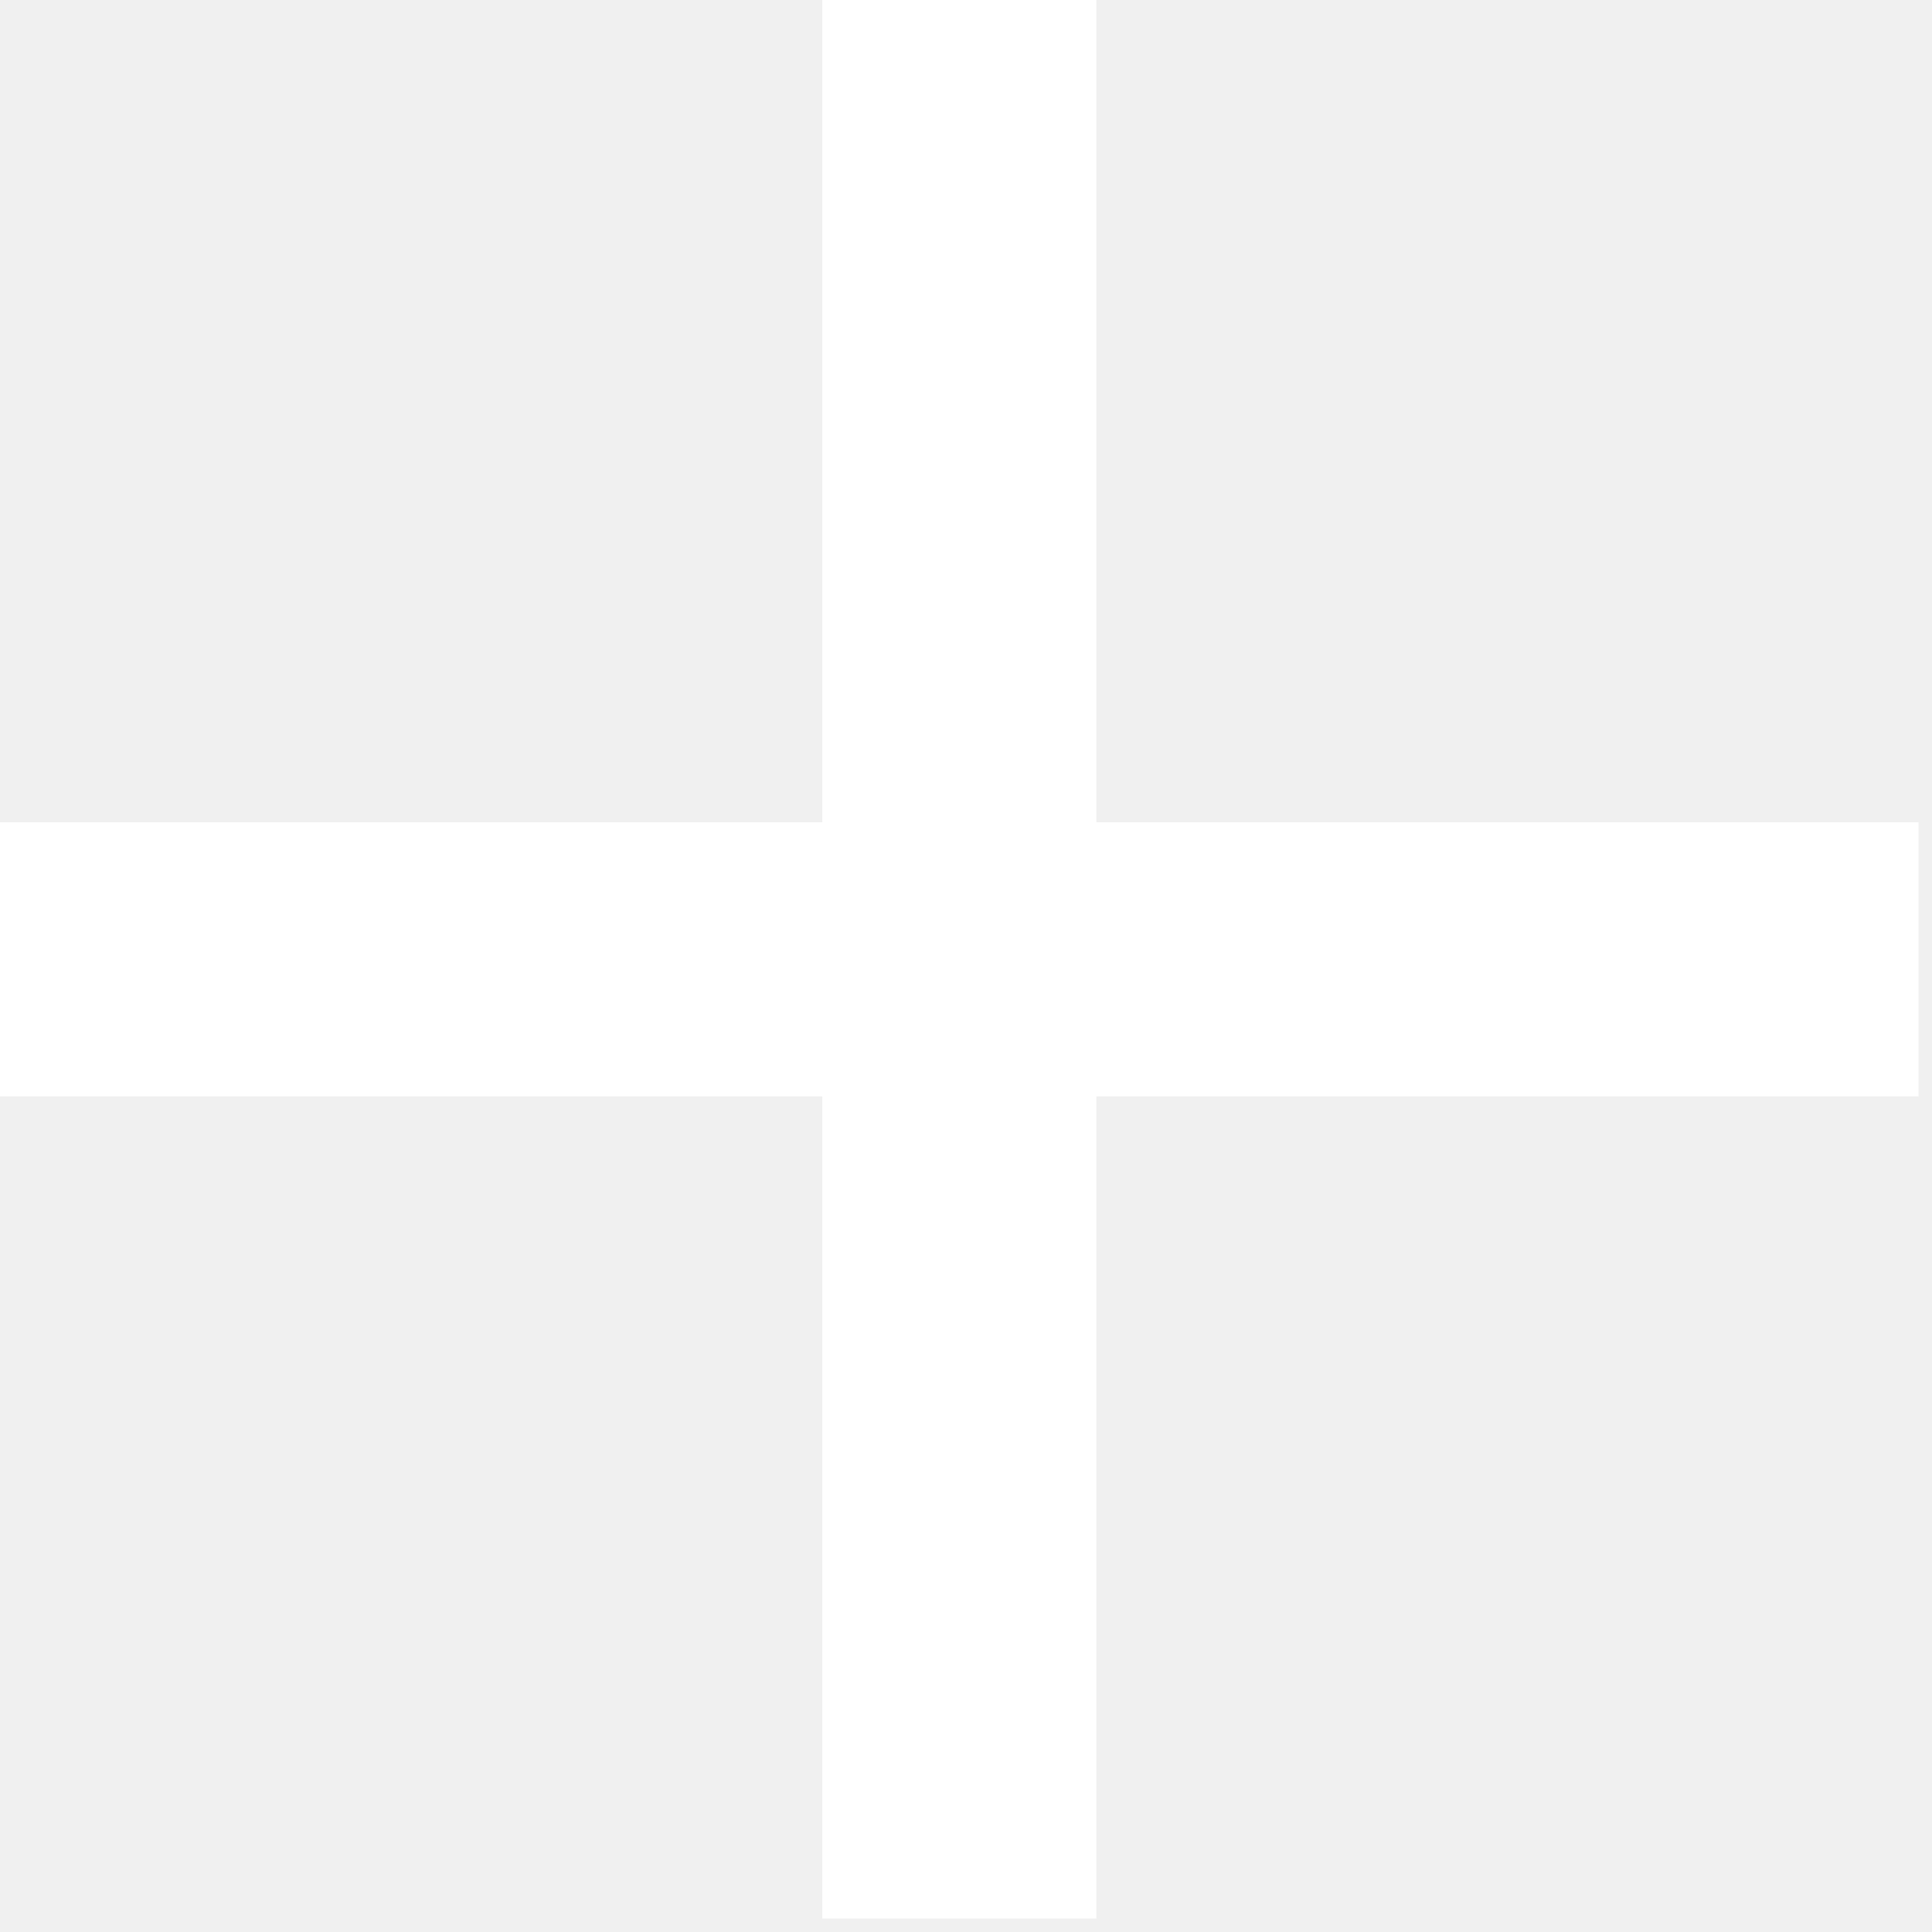
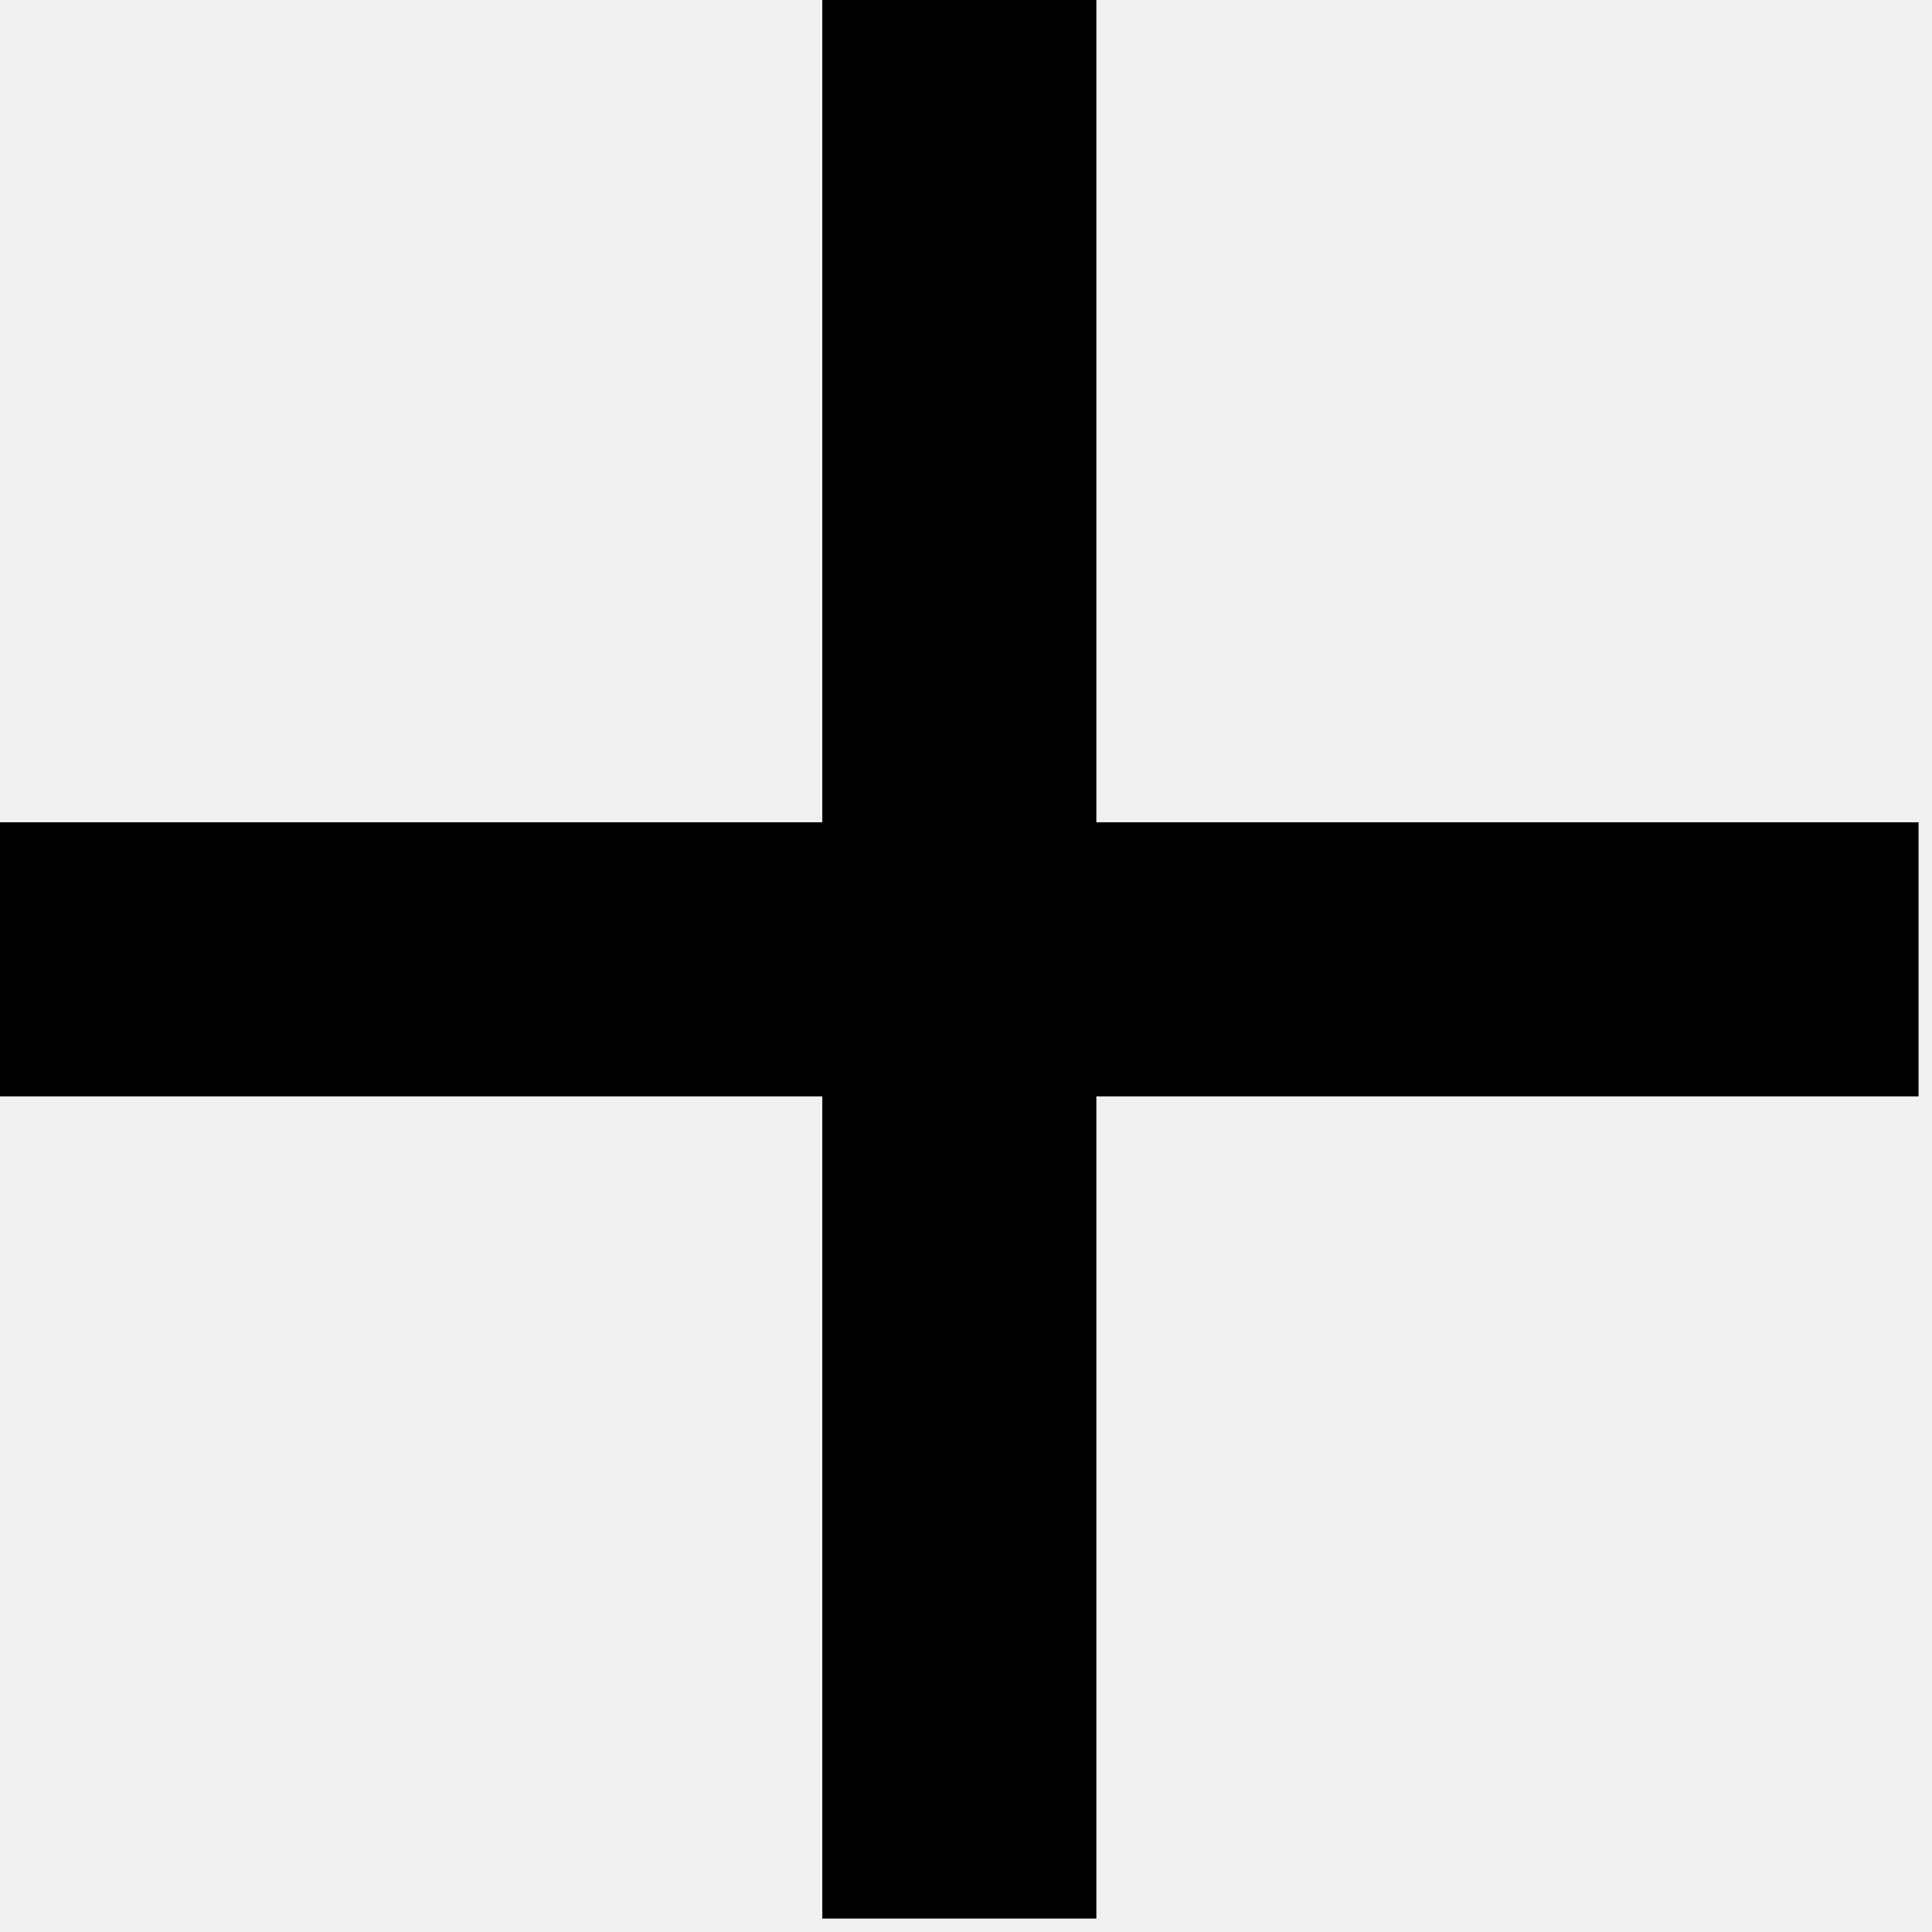
<svg xmlns="http://www.w3.org/2000/svg" width="21" height="21" viewBox="0 0 21 21" fill="none">
-   <path d="M11.917 11.917V20.854H8.938V11.917H0V8.938H8.938V0H11.917V8.938H20.854V11.917H11.917Z" fill="white" />
+   <path d="M11.917 11.917V20.854H8.938V11.917H0V8.938H8.938V0H11.917V8.938H20.854V11.917H11.917Z" fill="black" />
</svg>
